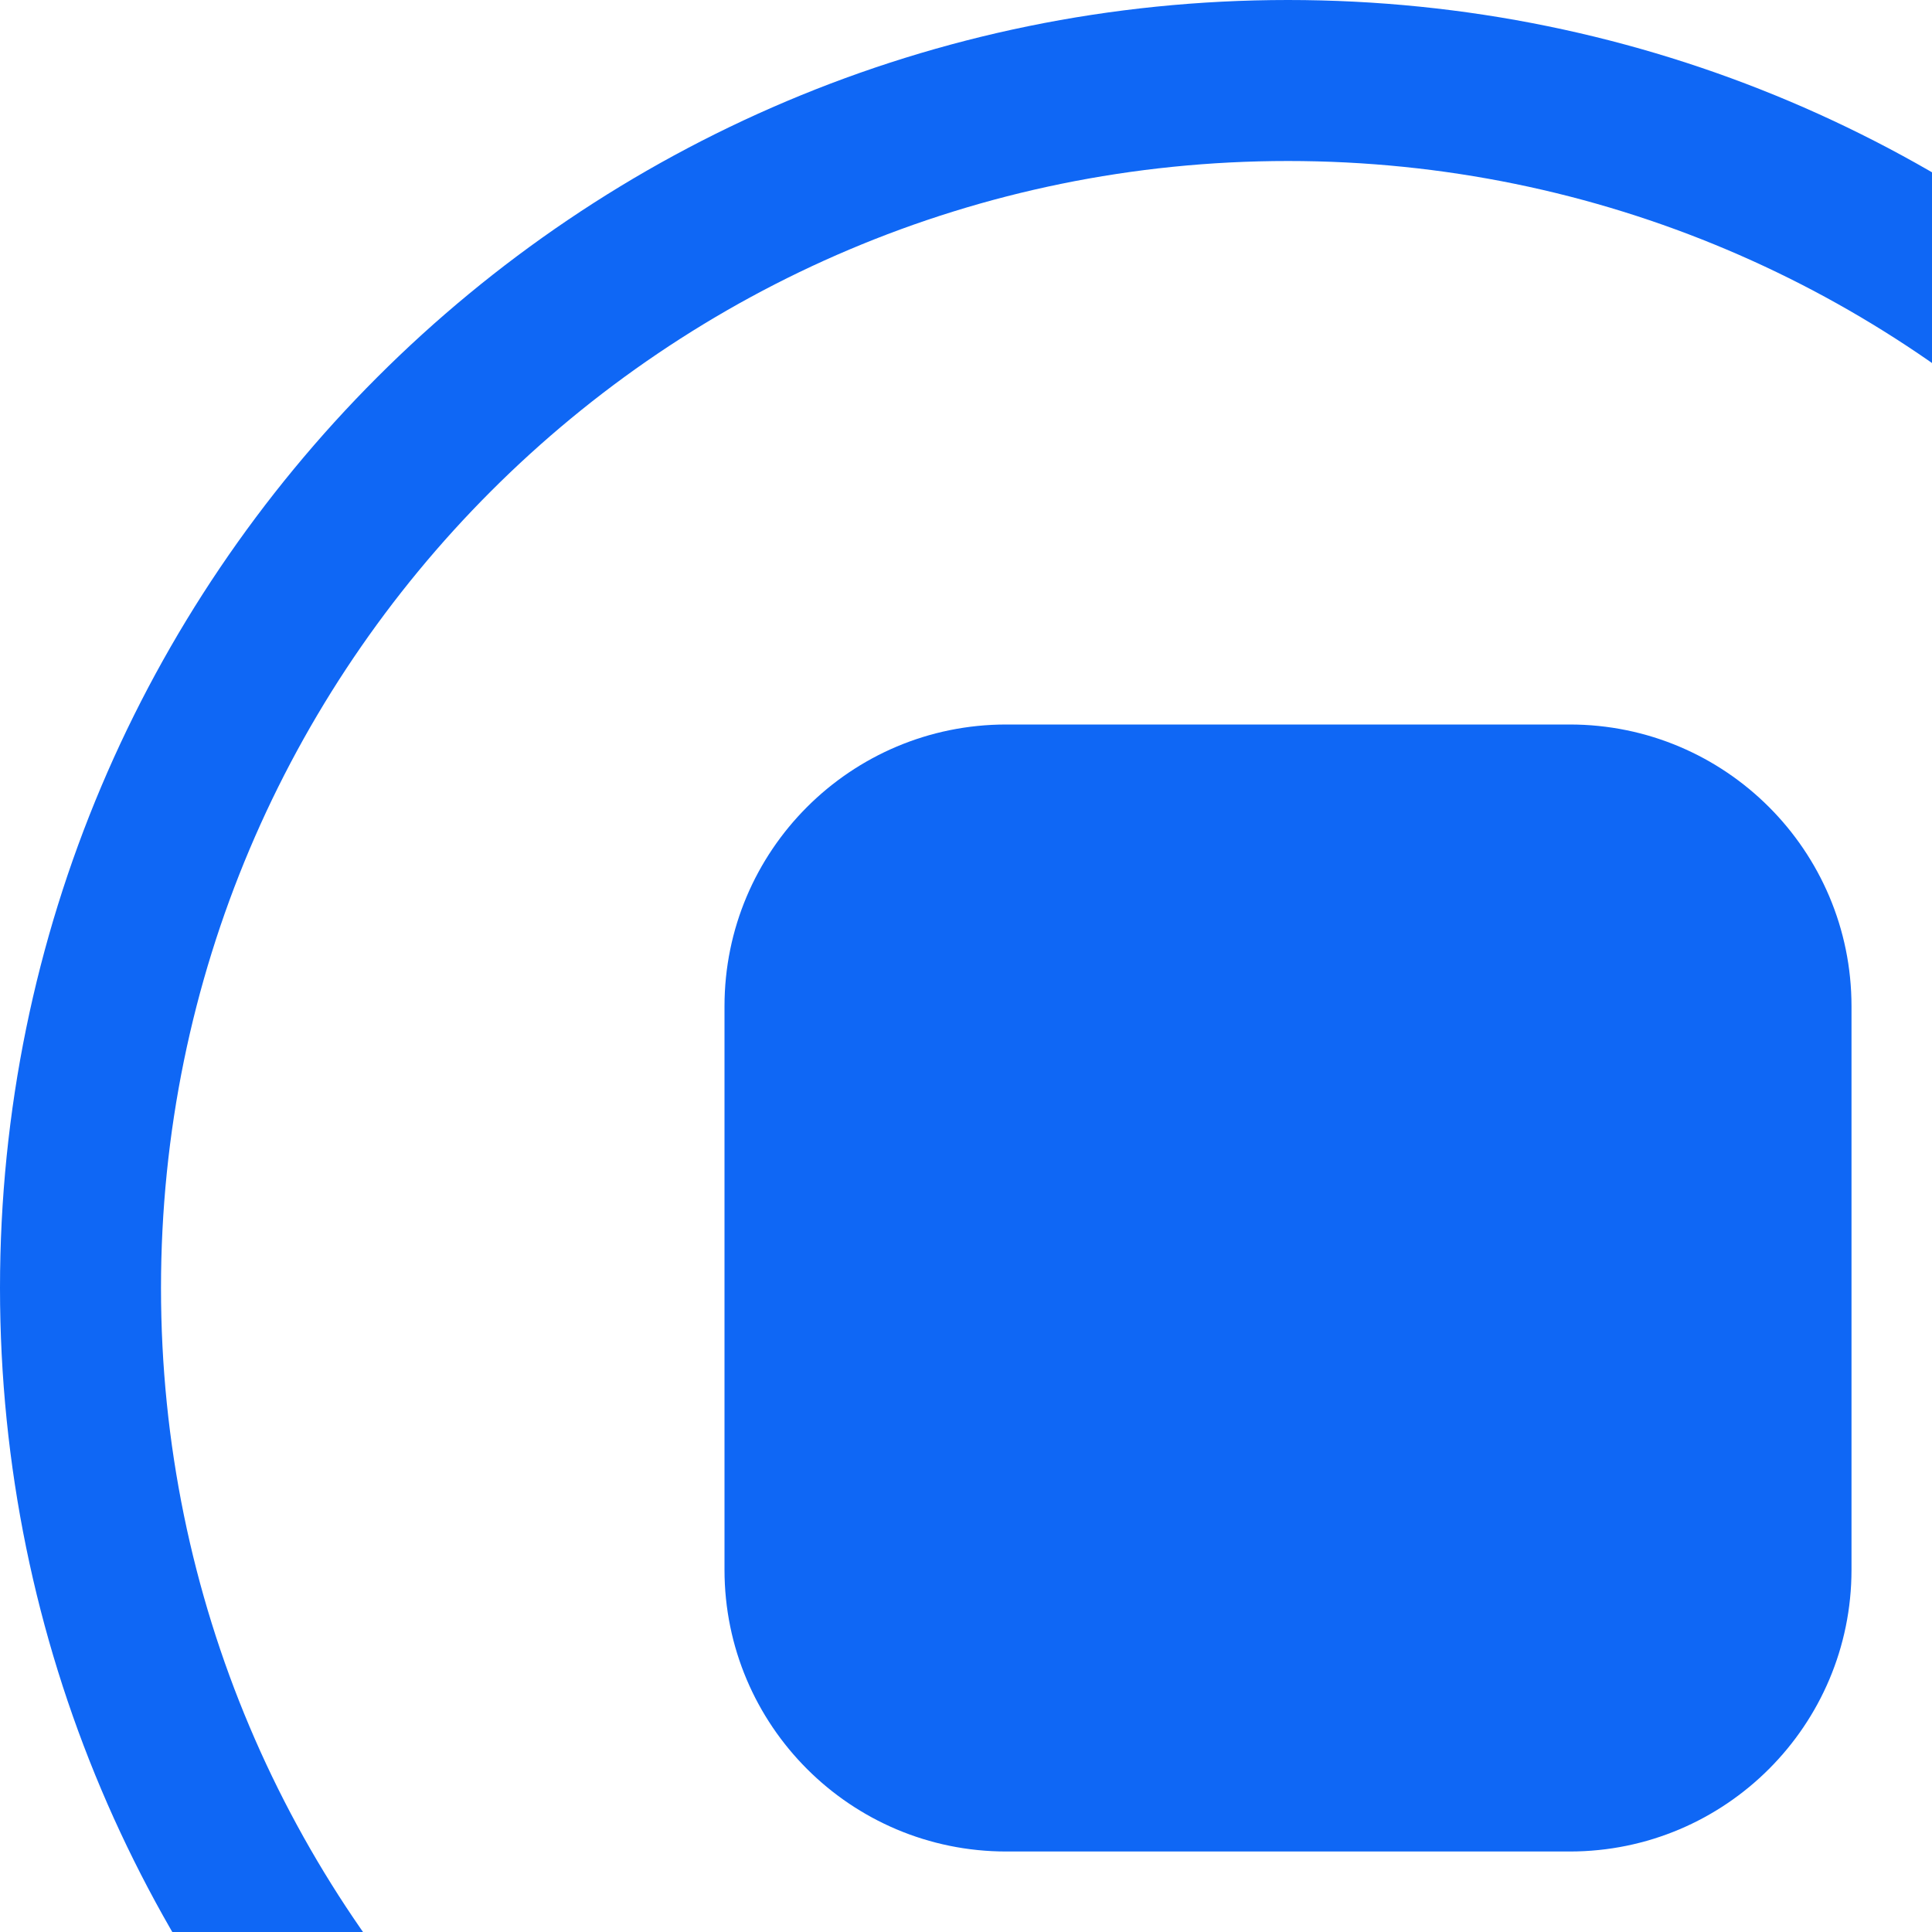
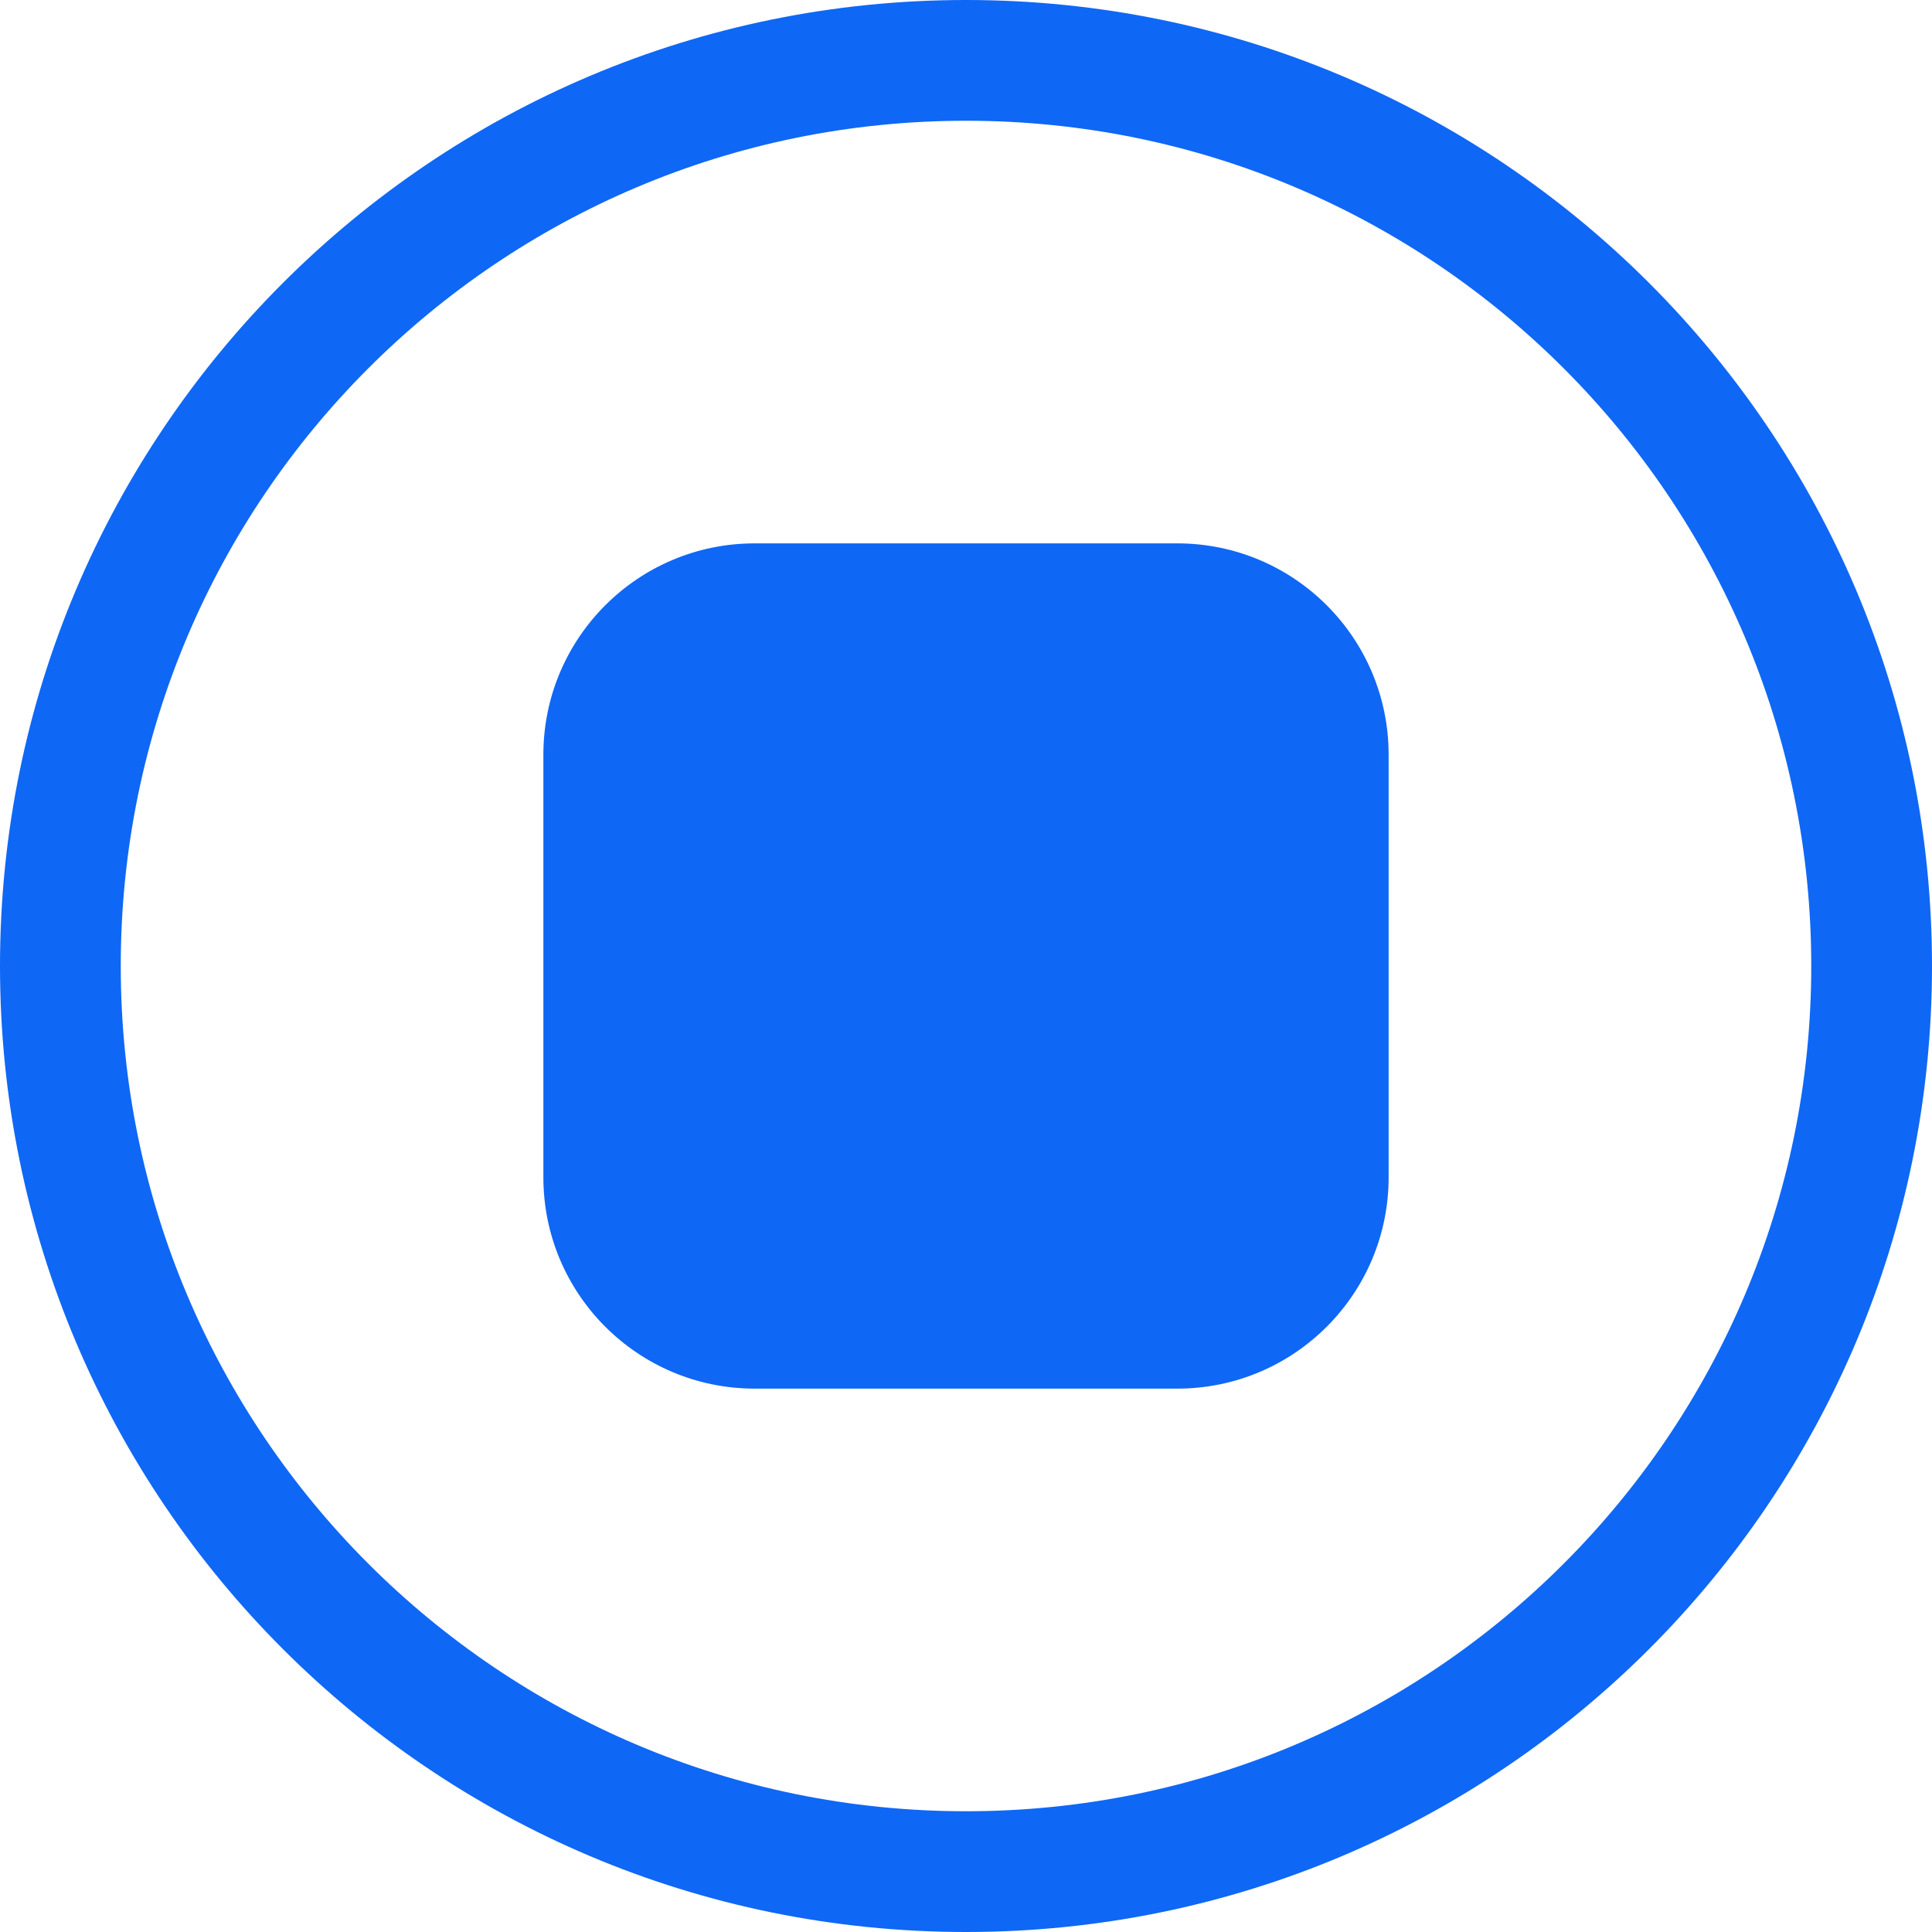
- <svg xmlns="http://www.w3.org/2000/svg" width="32" height="32" viewBox="0 0 24 24">
+ <svg xmlns="http://www.w3.org/2000/svg" width="32" height="32" viewBox="0 0 32 32">
  <path d="M11 12.5C11 11.672 11.672 11 12.5 11H19.5C20.328 11 21 11.672 21 12.5V19.5C21 20.328 20.328 21 19.5 21H12.5C11.672 21 11 20.328 11 19.5V12.5Z" fill="#0F67F5" />
  <path fill-rule="evenodd" clip-rule="evenodd" d="M16 30C23.732 30 30 23.732 30 16C30 8.268 23.732 2 16 2C8.268 2 2 8.268 2 16C2 23.732 8.268 30 16 30ZM13 13V19H19V13H13ZM12.5 9H19.5C21.433 9 23 10.567 23 12.5V19.5C23 21.433 21.433 23 19.5 23H12.5C10.567 23 9 21.433 9 19.5V12.5C9 10.567 10.567 9 12.5 9ZM16 32C24.837 32 32 24.837 32 16C32 7.163 24.837 0 16 0C7.163 0 0 7.163 0 16C0 24.837 7.163 32 16 32Z" fill="#0F67F5" />
</svg>
